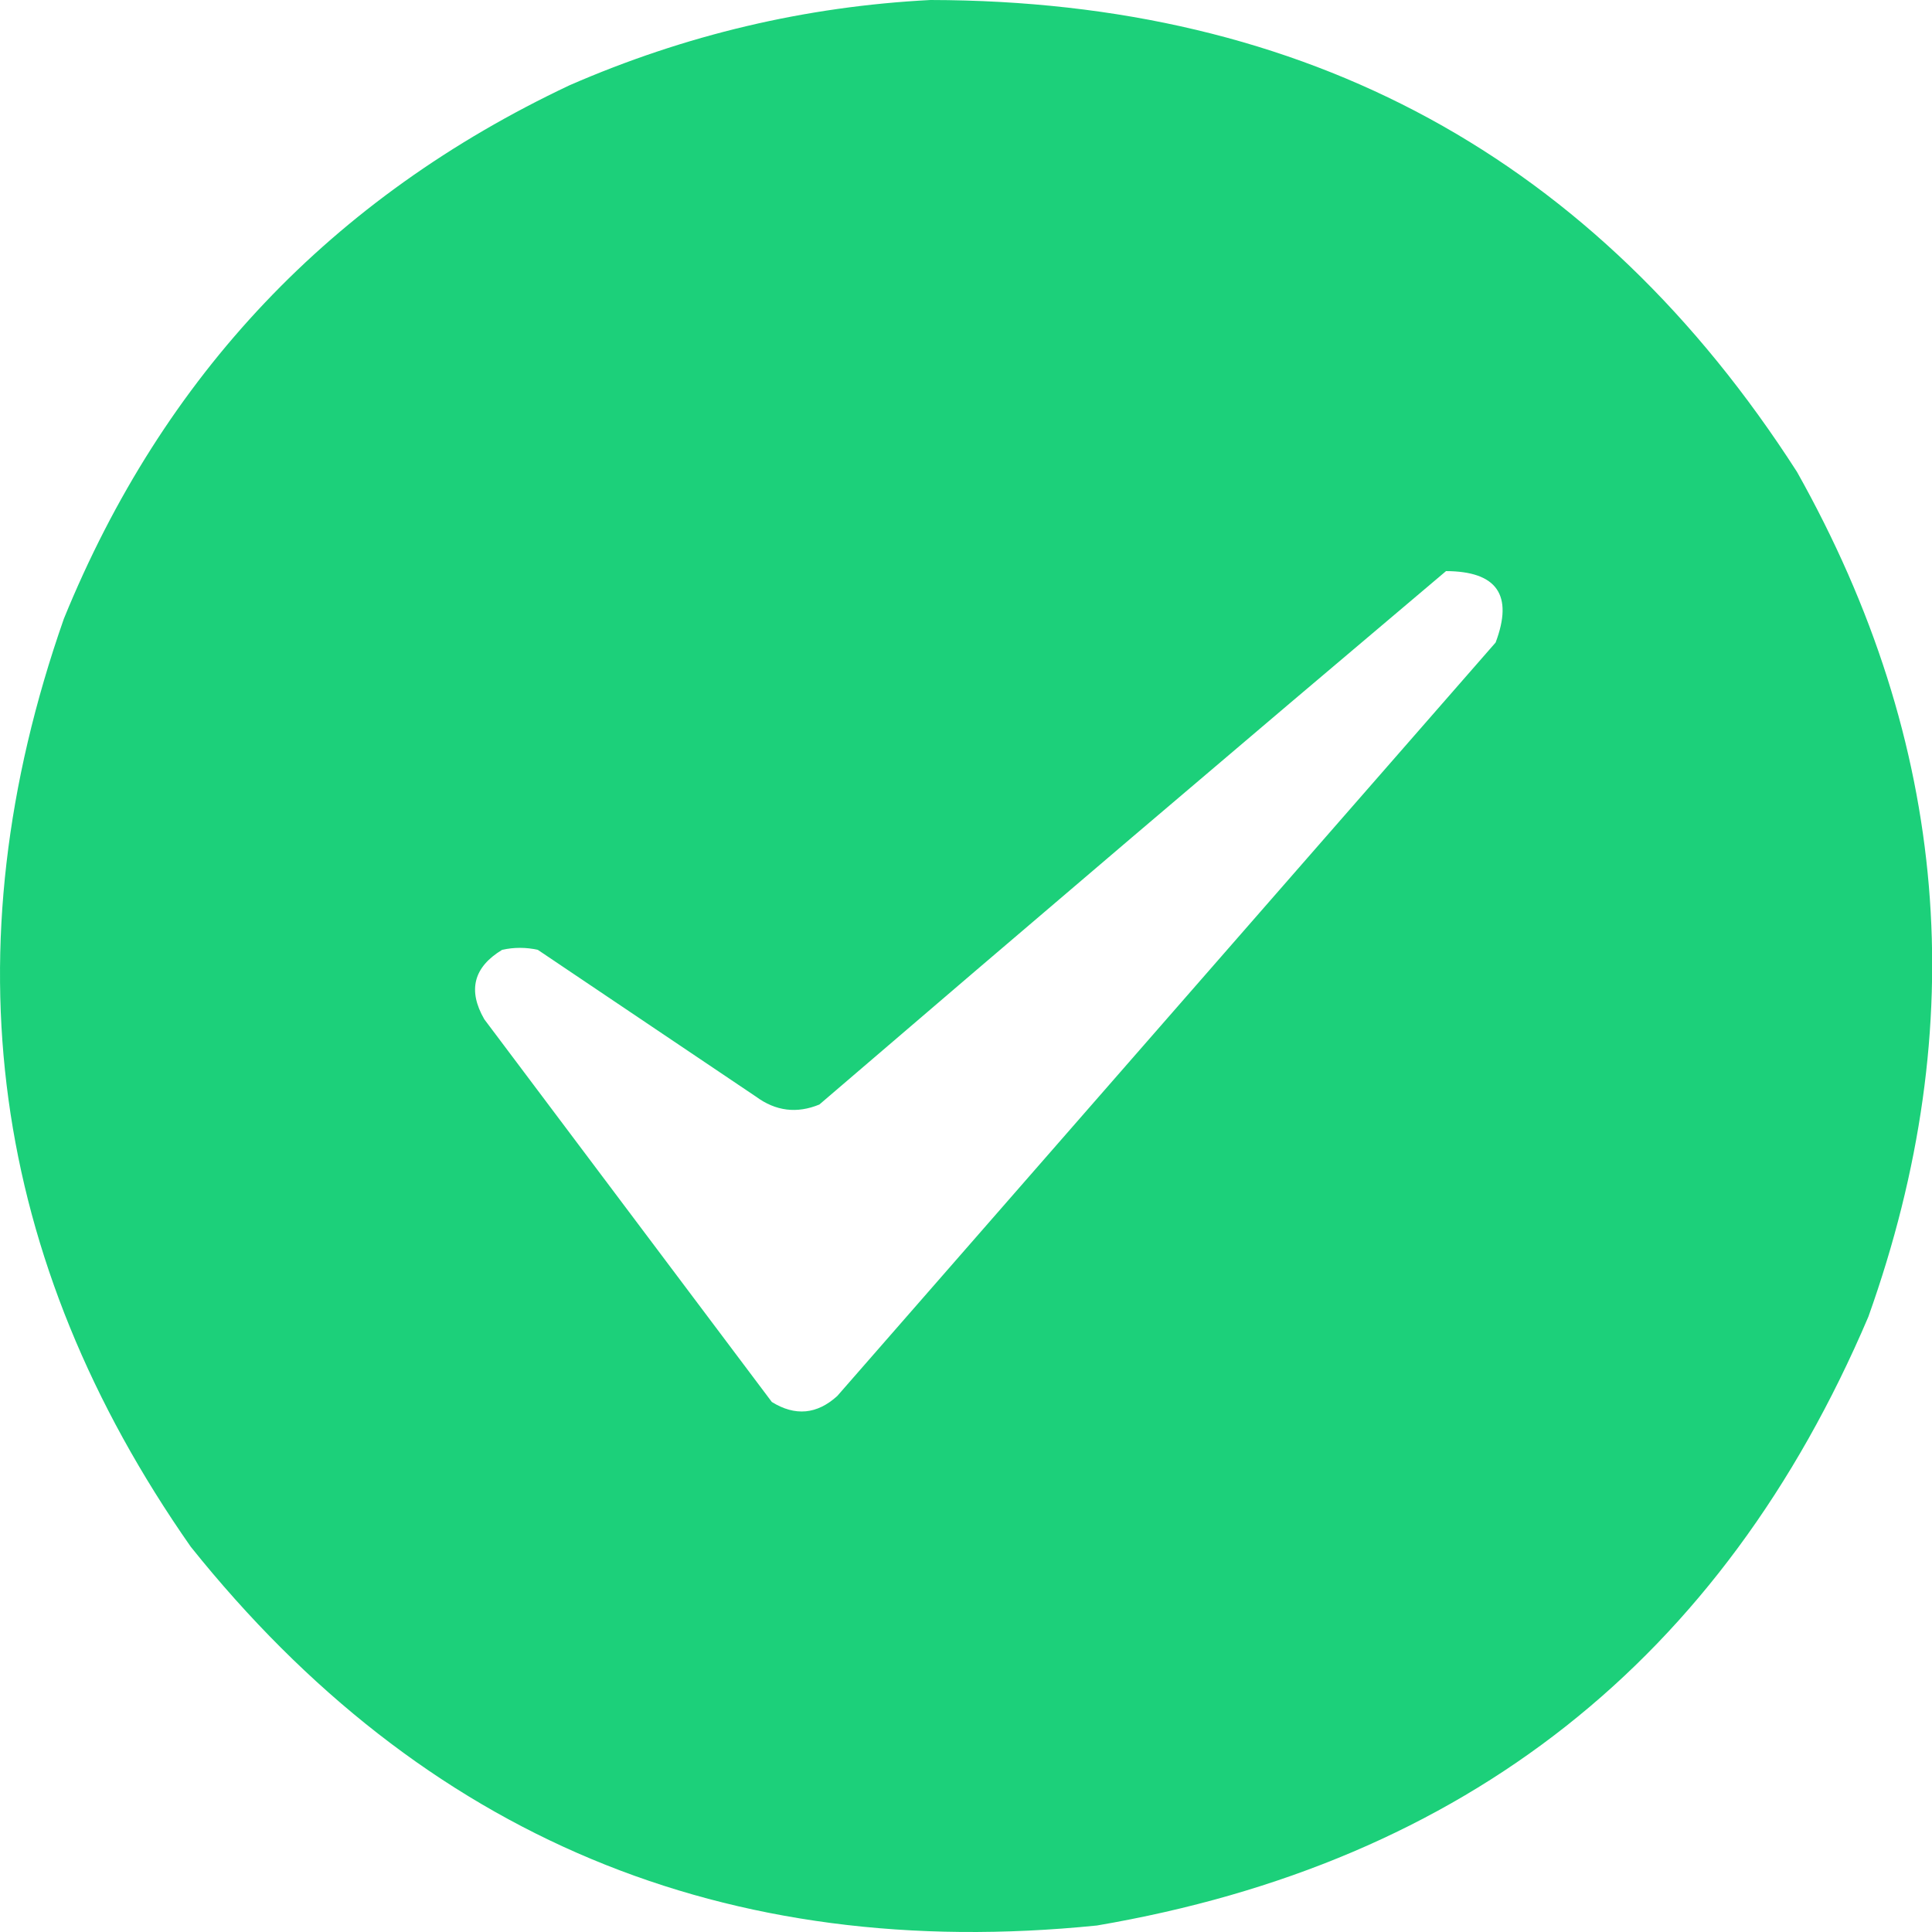
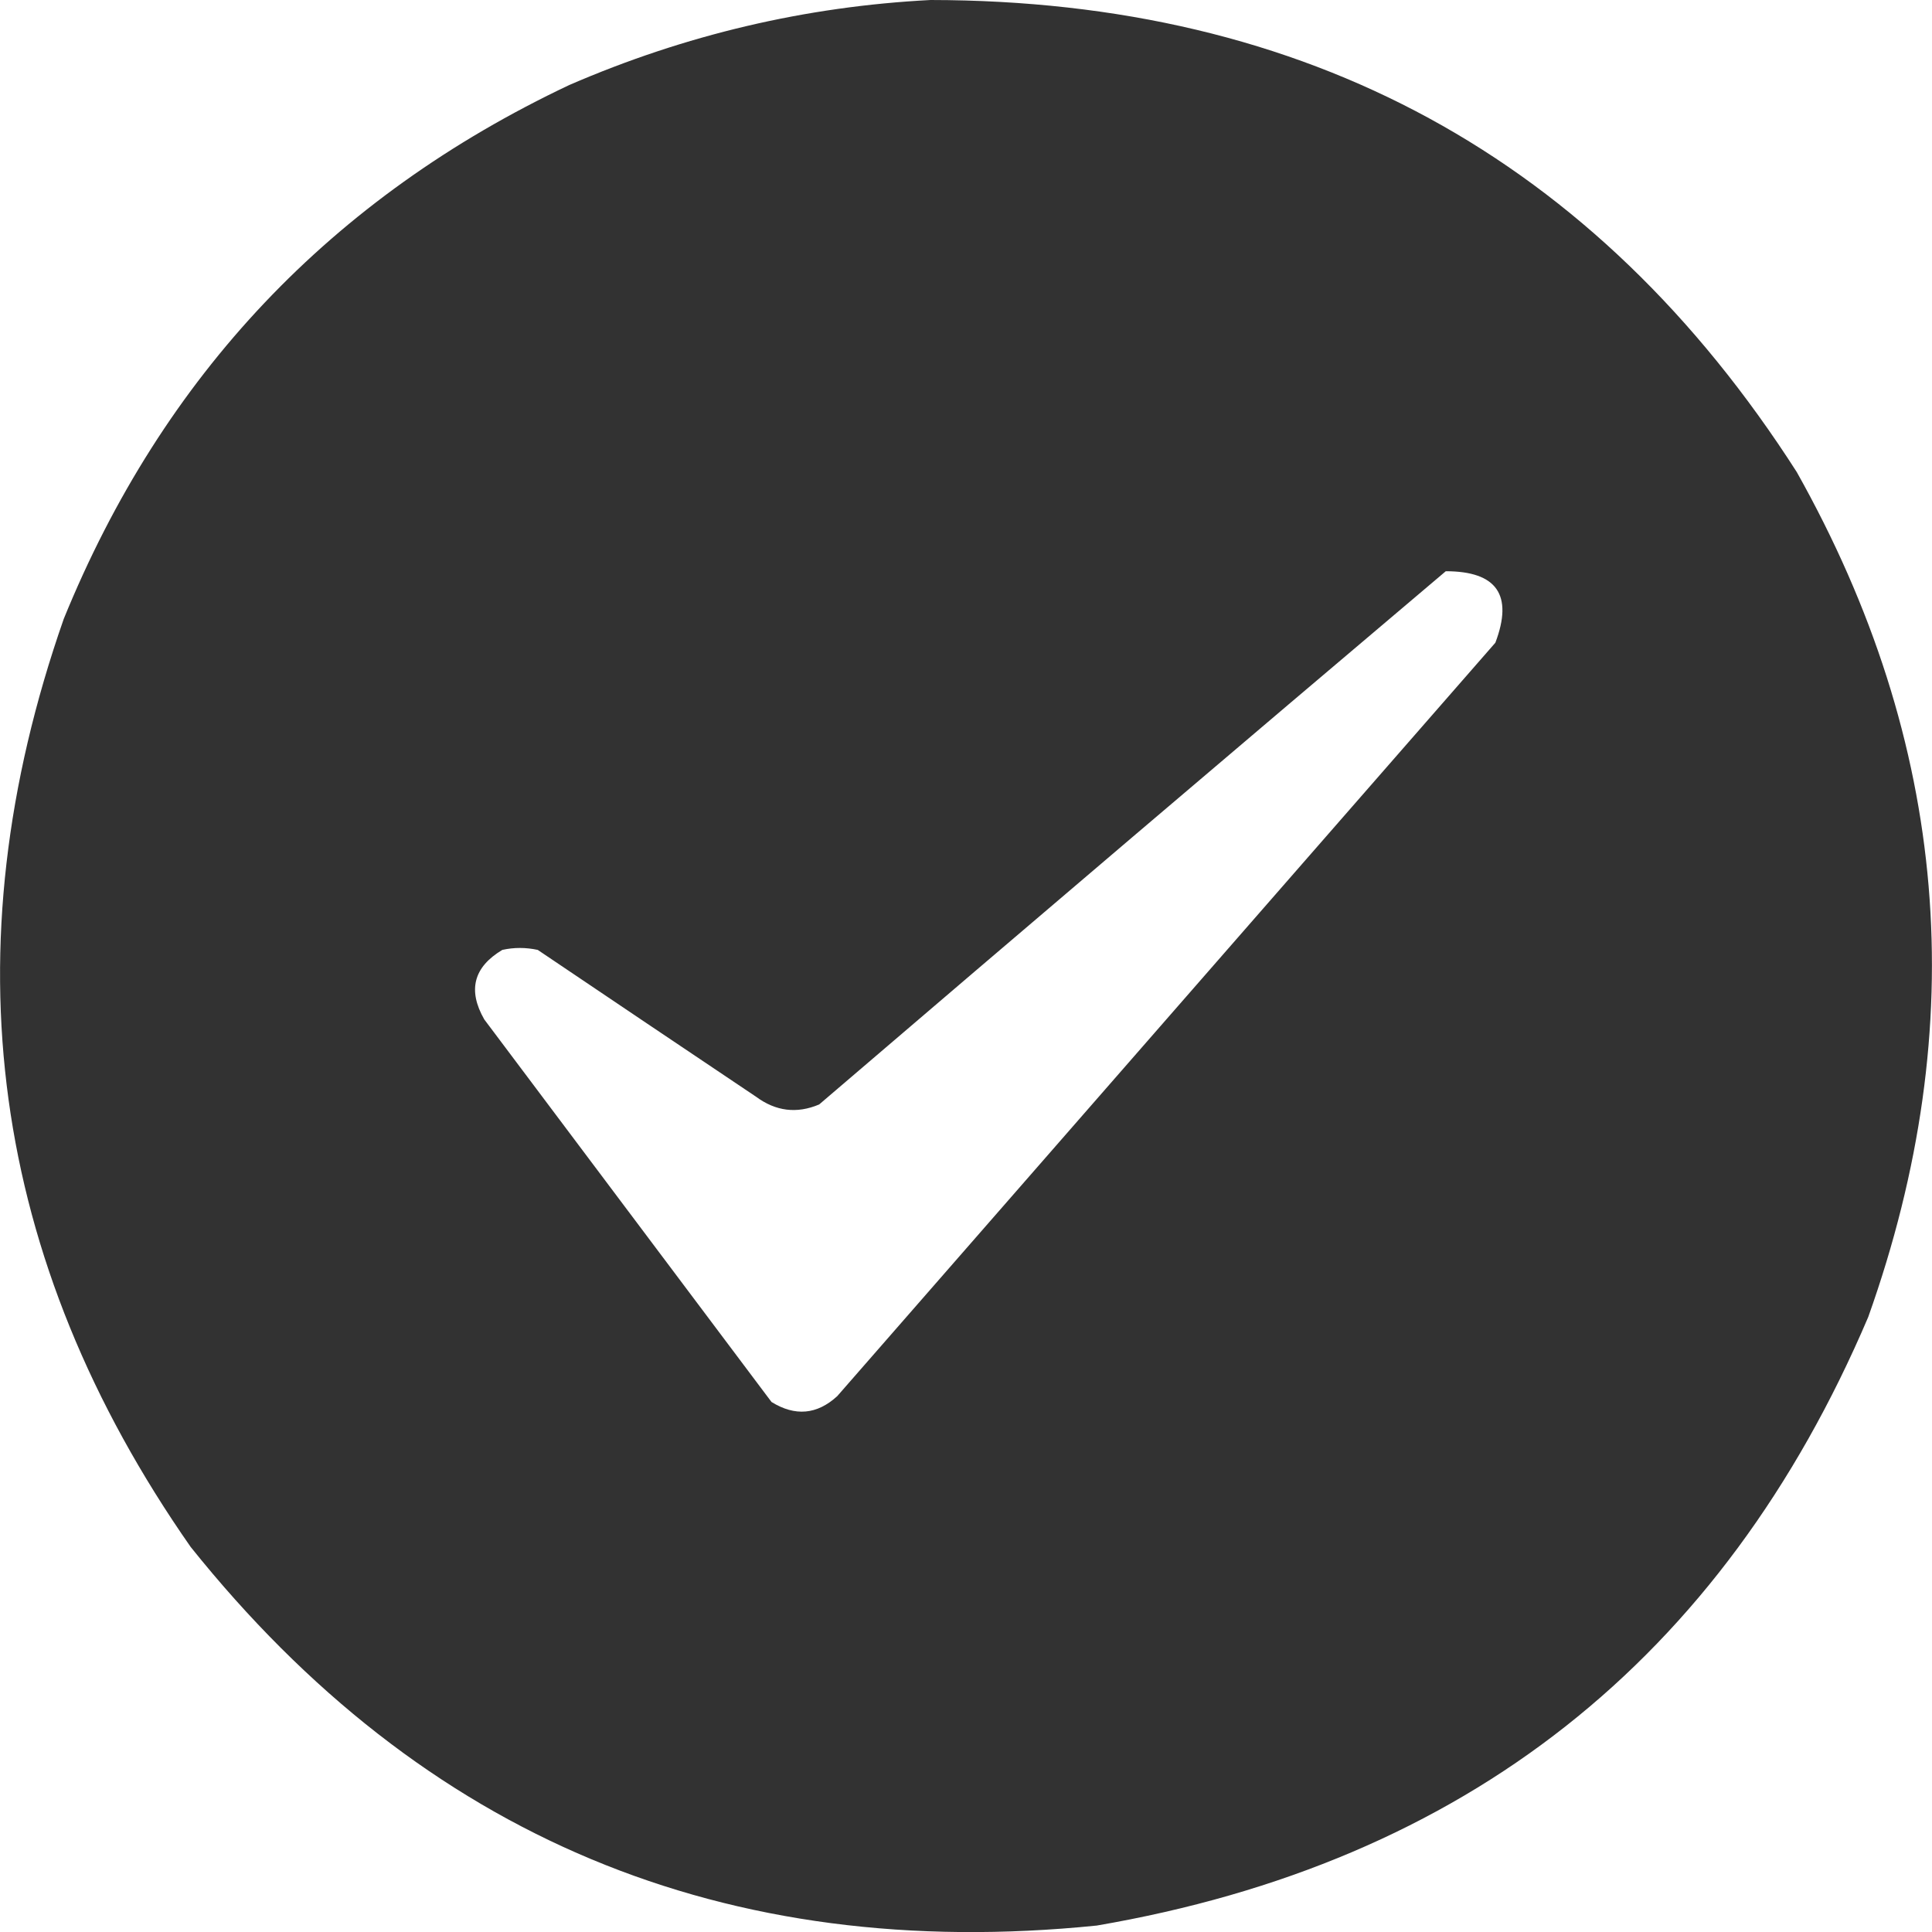
- <svg xmlns="http://www.w3.org/2000/svg" width="30" height="30" viewBox="0 0 30 30" fill="none">
-   <path opacity="0.992" fill-rule="evenodd" clip-rule="evenodd" d="M14.448 0C20.289 0.01 24.774 2.453 27.904 7.328C30.264 11.53 30.634 15.903 29.012 20.446C26.744 25.772 22.752 28.923 17.034 29.899C11.26 30.485 6.569 28.524 2.962 24.018C-0.155 19.56 -0.812 14.756 0.992 9.607C2.533 5.828 5.151 3.067 8.844 1.324C10.64 0.541 12.508 0.1 14.448 0ZM22.454 8.868C23.245 8.871 23.502 9.24 23.224 9.977C19.816 13.877 16.408 17.777 13.001 21.677C12.686 21.963 12.347 21.994 11.985 21.77C10.496 19.789 9.008 17.808 7.52 15.827C7.261 15.378 7.353 15.018 7.797 14.749C7.982 14.708 8.166 14.708 8.351 14.749C9.48 15.509 10.609 16.268 11.738 17.028C12.045 17.254 12.373 17.295 12.723 17.151C15.96 14.374 19.203 11.613 22.454 8.868Z" fill="#1AD079" />
+ <svg xmlns="http://www.w3.org/2000/svg" version="1.2" viewBox="0 0 30 30" width="30" height="30">
+   <style>
+ 		.s0 { opacity: .99;fill: #303030 } 
+ 	</style>
+   <path fill-rule="evenodd" class="s0" d="m14.45 0q8.76 0.01 13.45 7.33 3.54 6.3 1.11 13.12-3.4 7.98-11.98 9.45-8.66 0.88-14.07-5.88-4.67-6.69-1.97-14.41 2.31-5.67 7.85-8.29 2.7-1.17 5.61-1.32zm-1.73 17.15q-0.52 0.22-0.98-0.12-1.7-1.14-3.39-2.28-0.28-0.06-0.55 0-0.67 0.4-0.28 1.08 2.23 2.97 4.46 5.94 0.55 0.34 1.02-0.09 5.11-5.85 10.22-11.7 0.42-1.11-0.77-1.11-4.87 4.12-9.73 8.28z" />
</svg>
